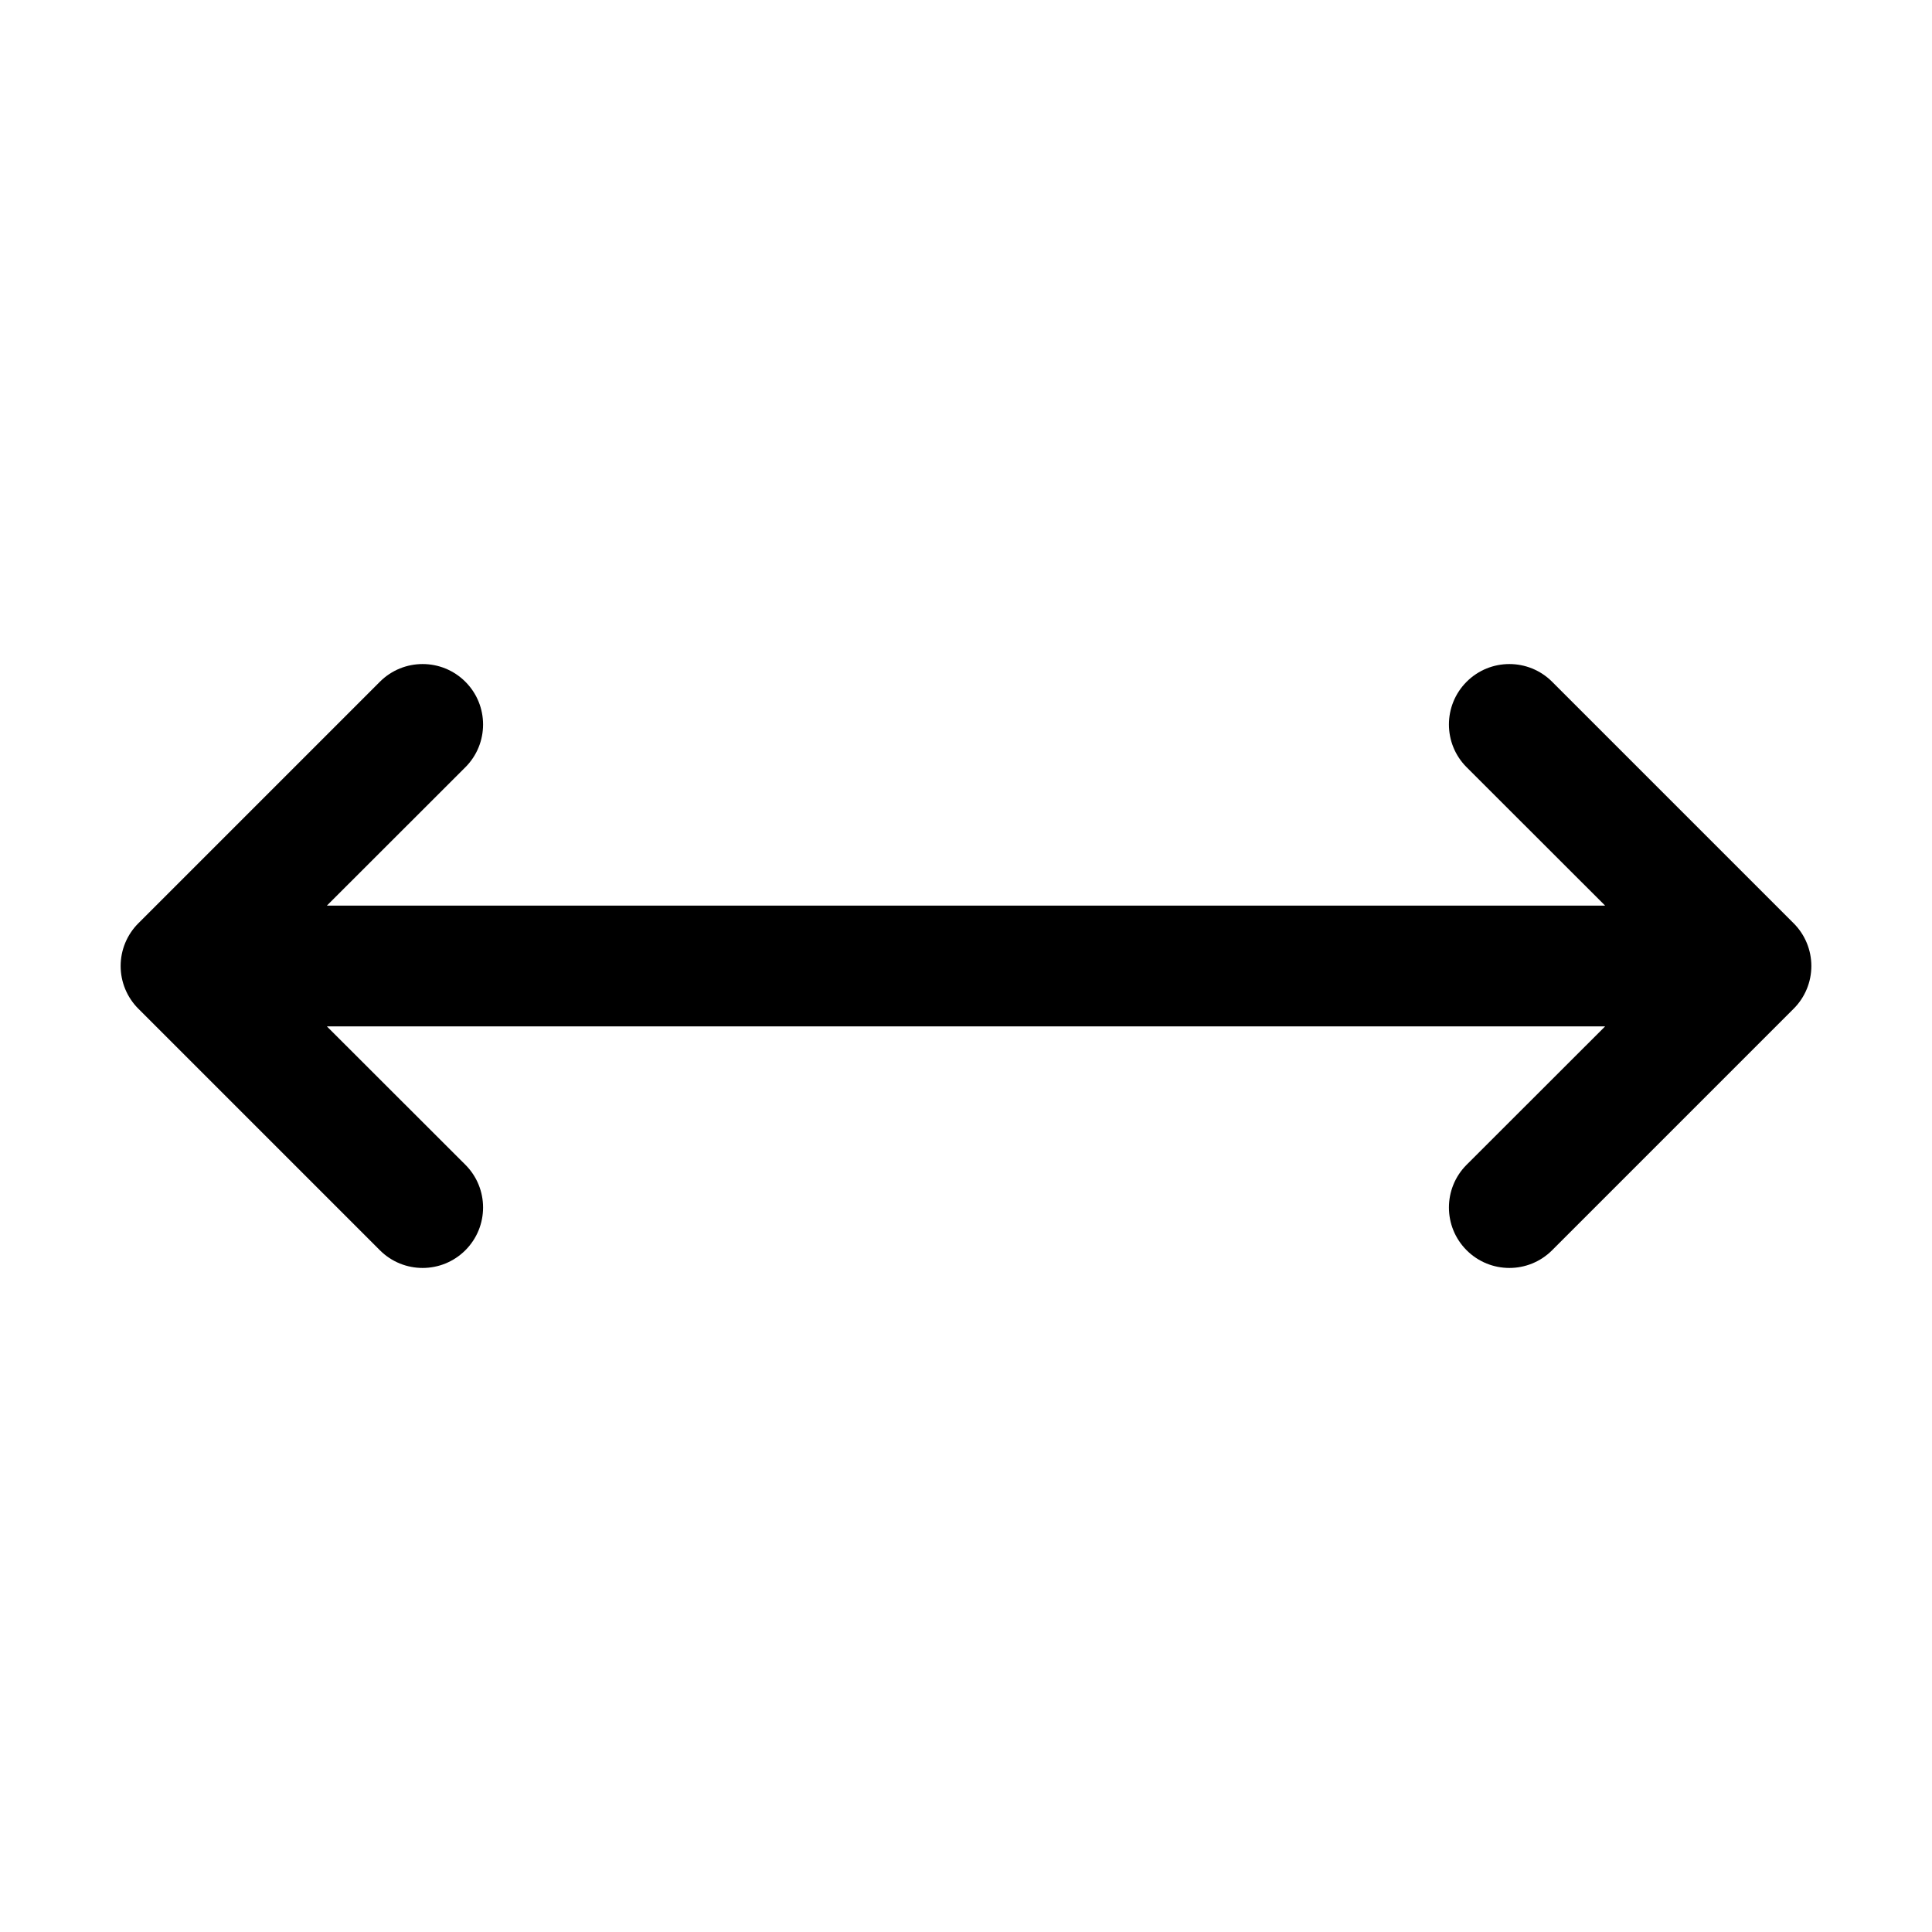
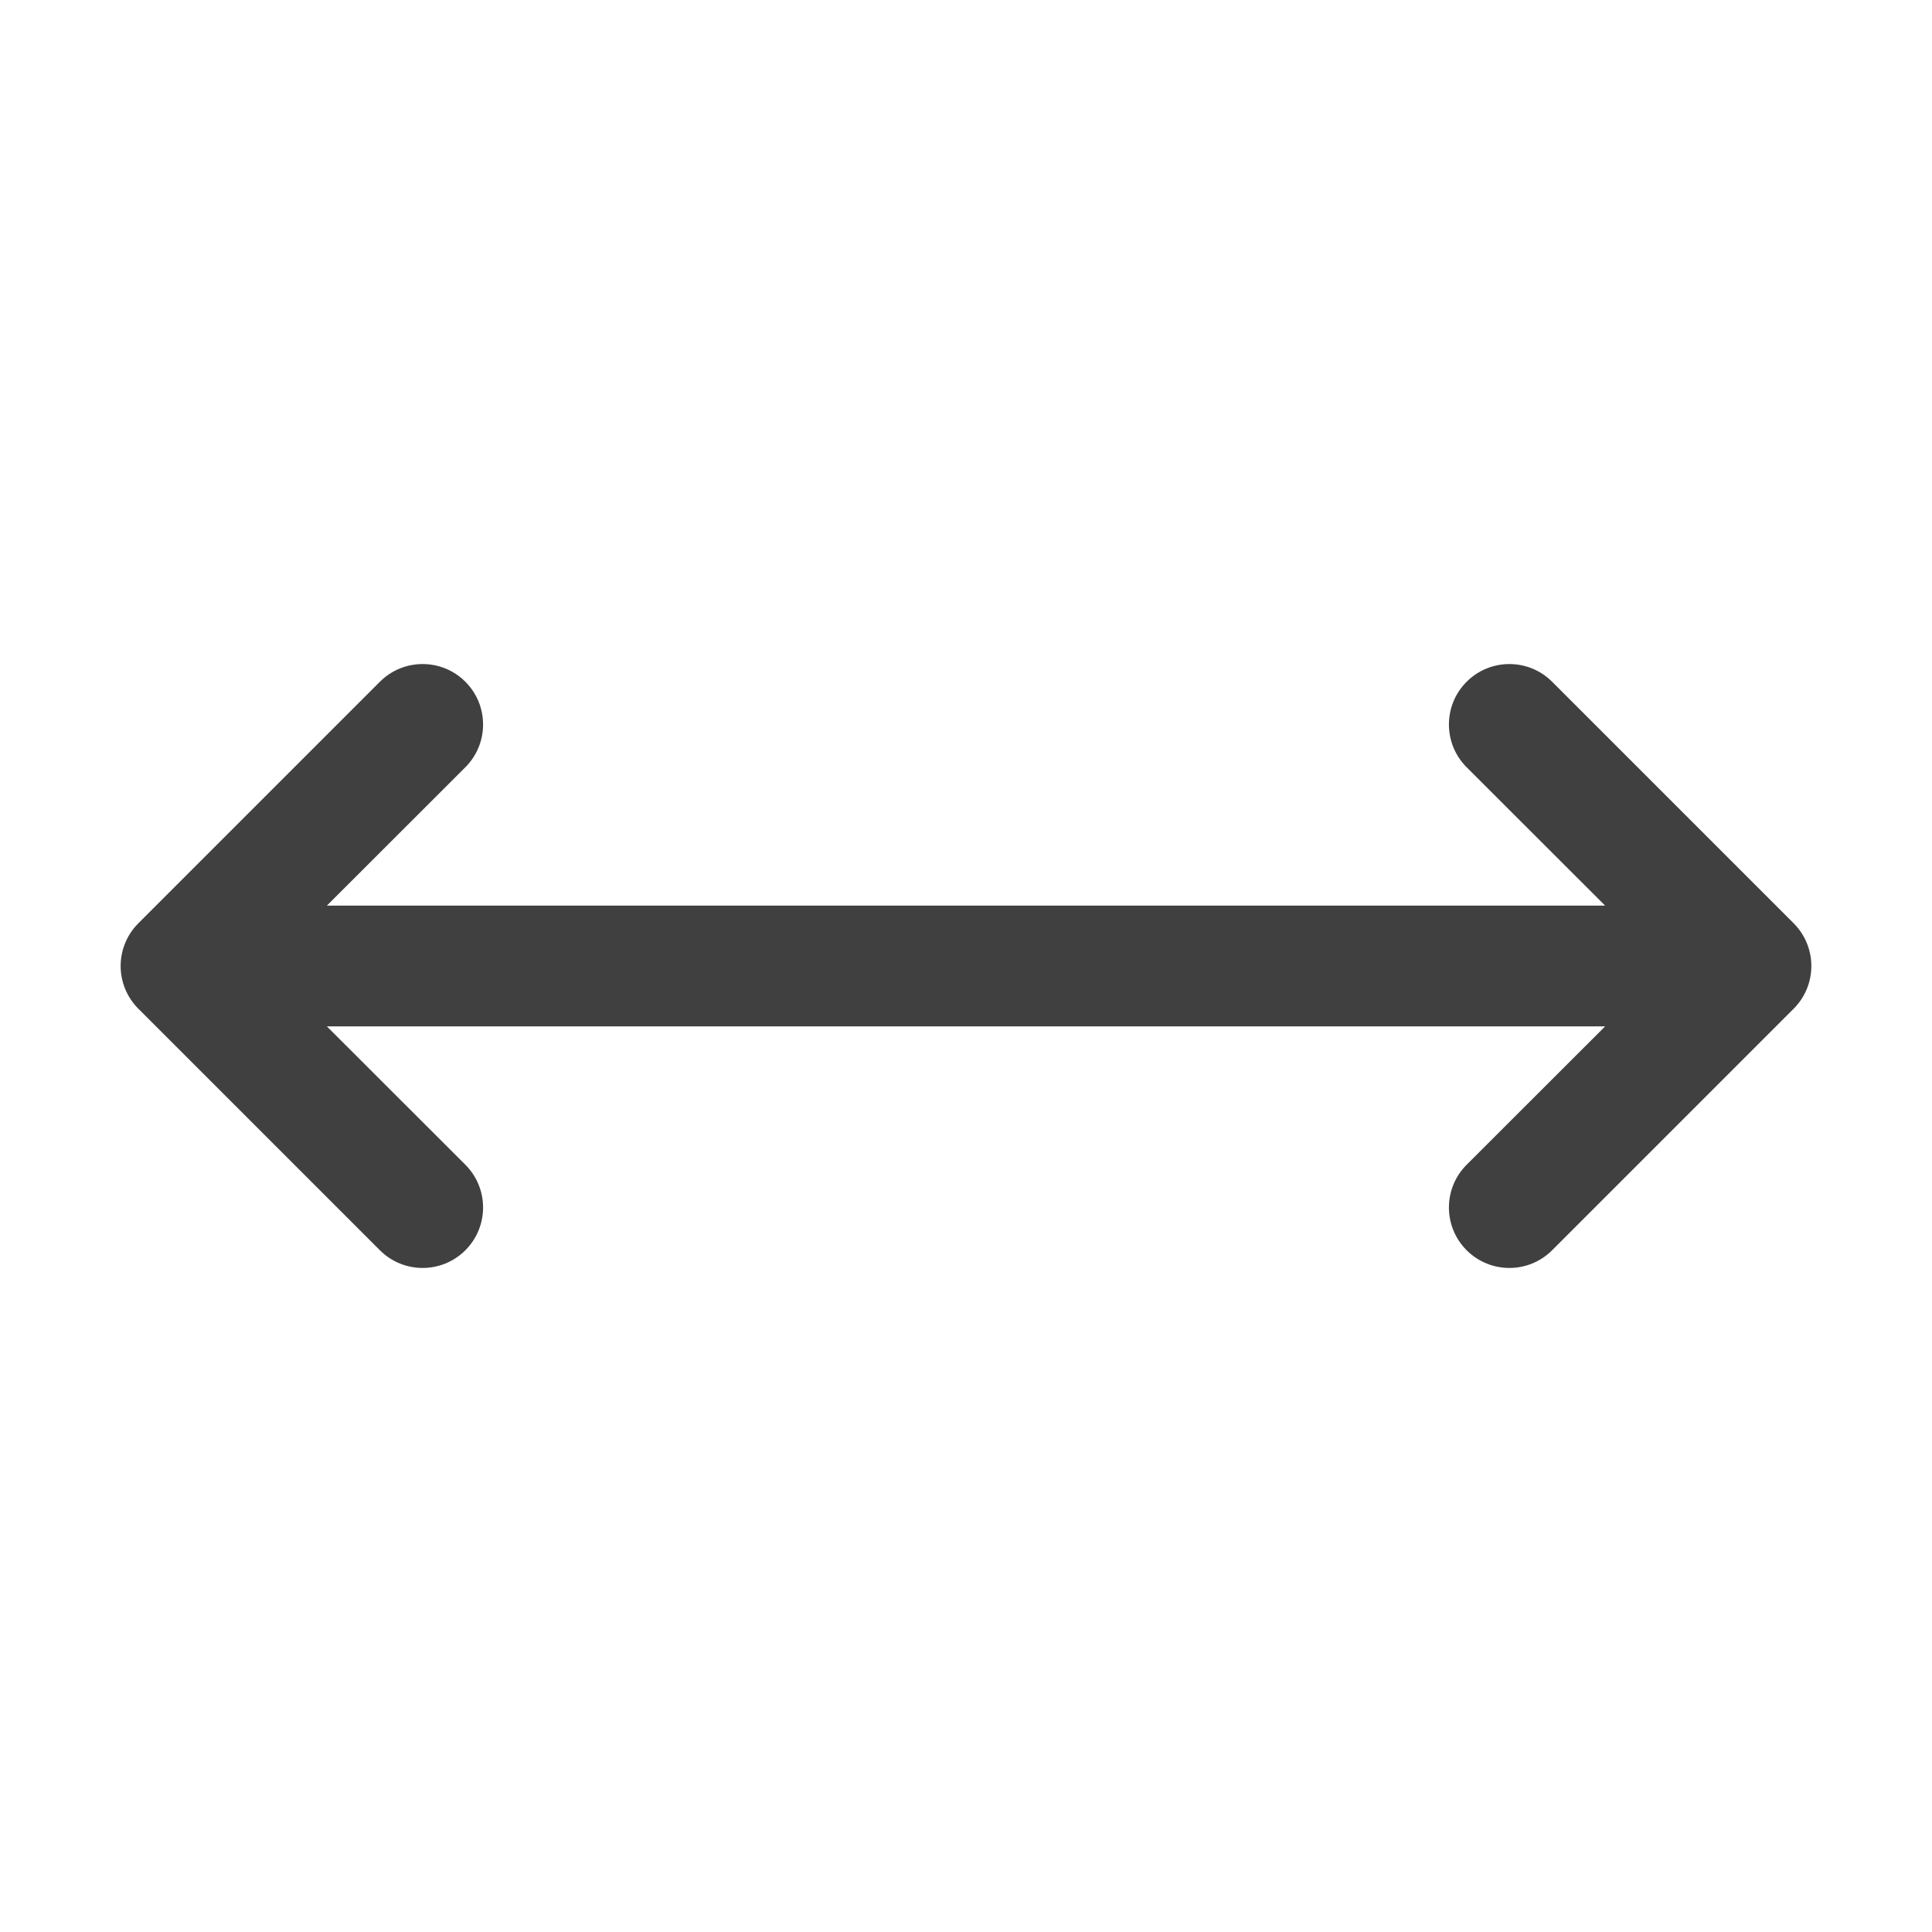
- <svg xmlns="http://www.w3.org/2000/svg" width="16" height="16" fill="currentColor" class="bi bi-arrows" viewBox="0 0 16 16">
+ <svg xmlns="http://www.w3.org/2000/svg" width="16" height="16" fill="#404040" class="bi bi-arrows" viewBox="0 0 16 16">
  <path d="M1.146 8.354a.5.5 0 0 1 0-.708l2-2a.5.5 0 1 1 .708.708L2.707 7.5h10.586l-1.147-1.146a.5.5 0 0 1 .708-.708l2 2a.5.5 0 0 1 0 .708l-2 2a.5.5 0 0 1-.708-.708L13.293 8.5H2.707l1.147 1.146a.5.5 0 0 1-.708.708z" />
</svg>
